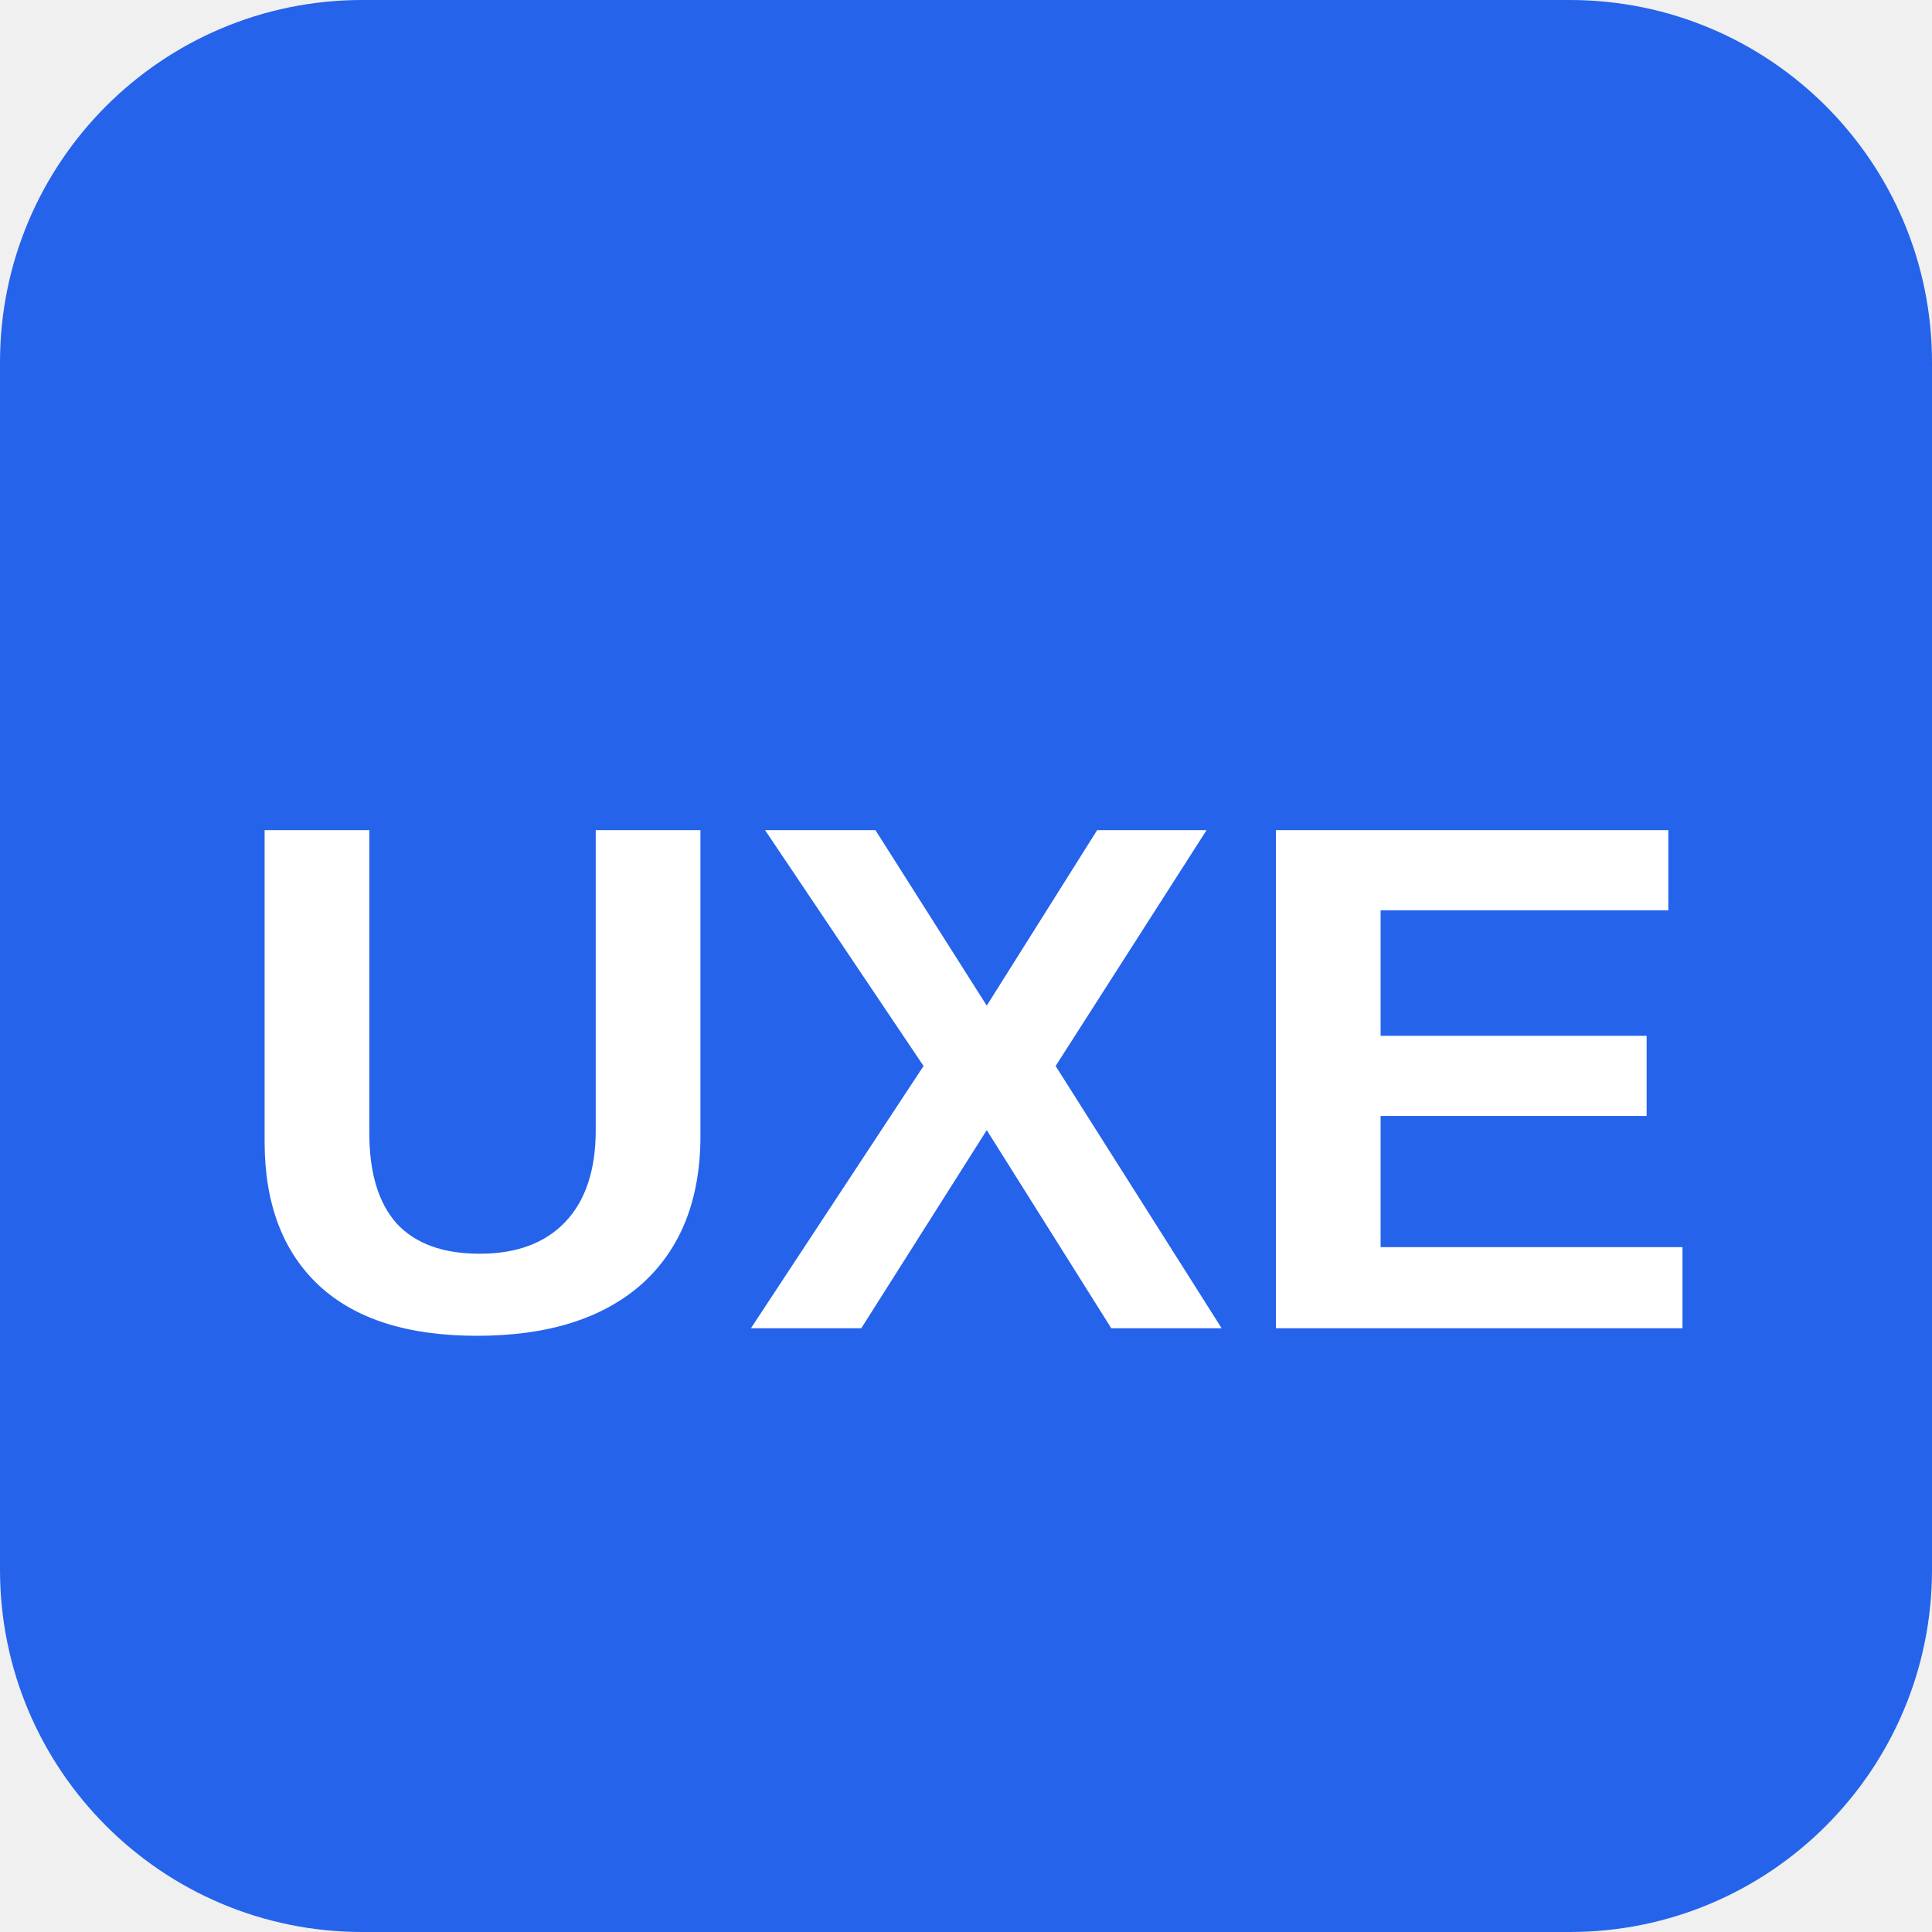
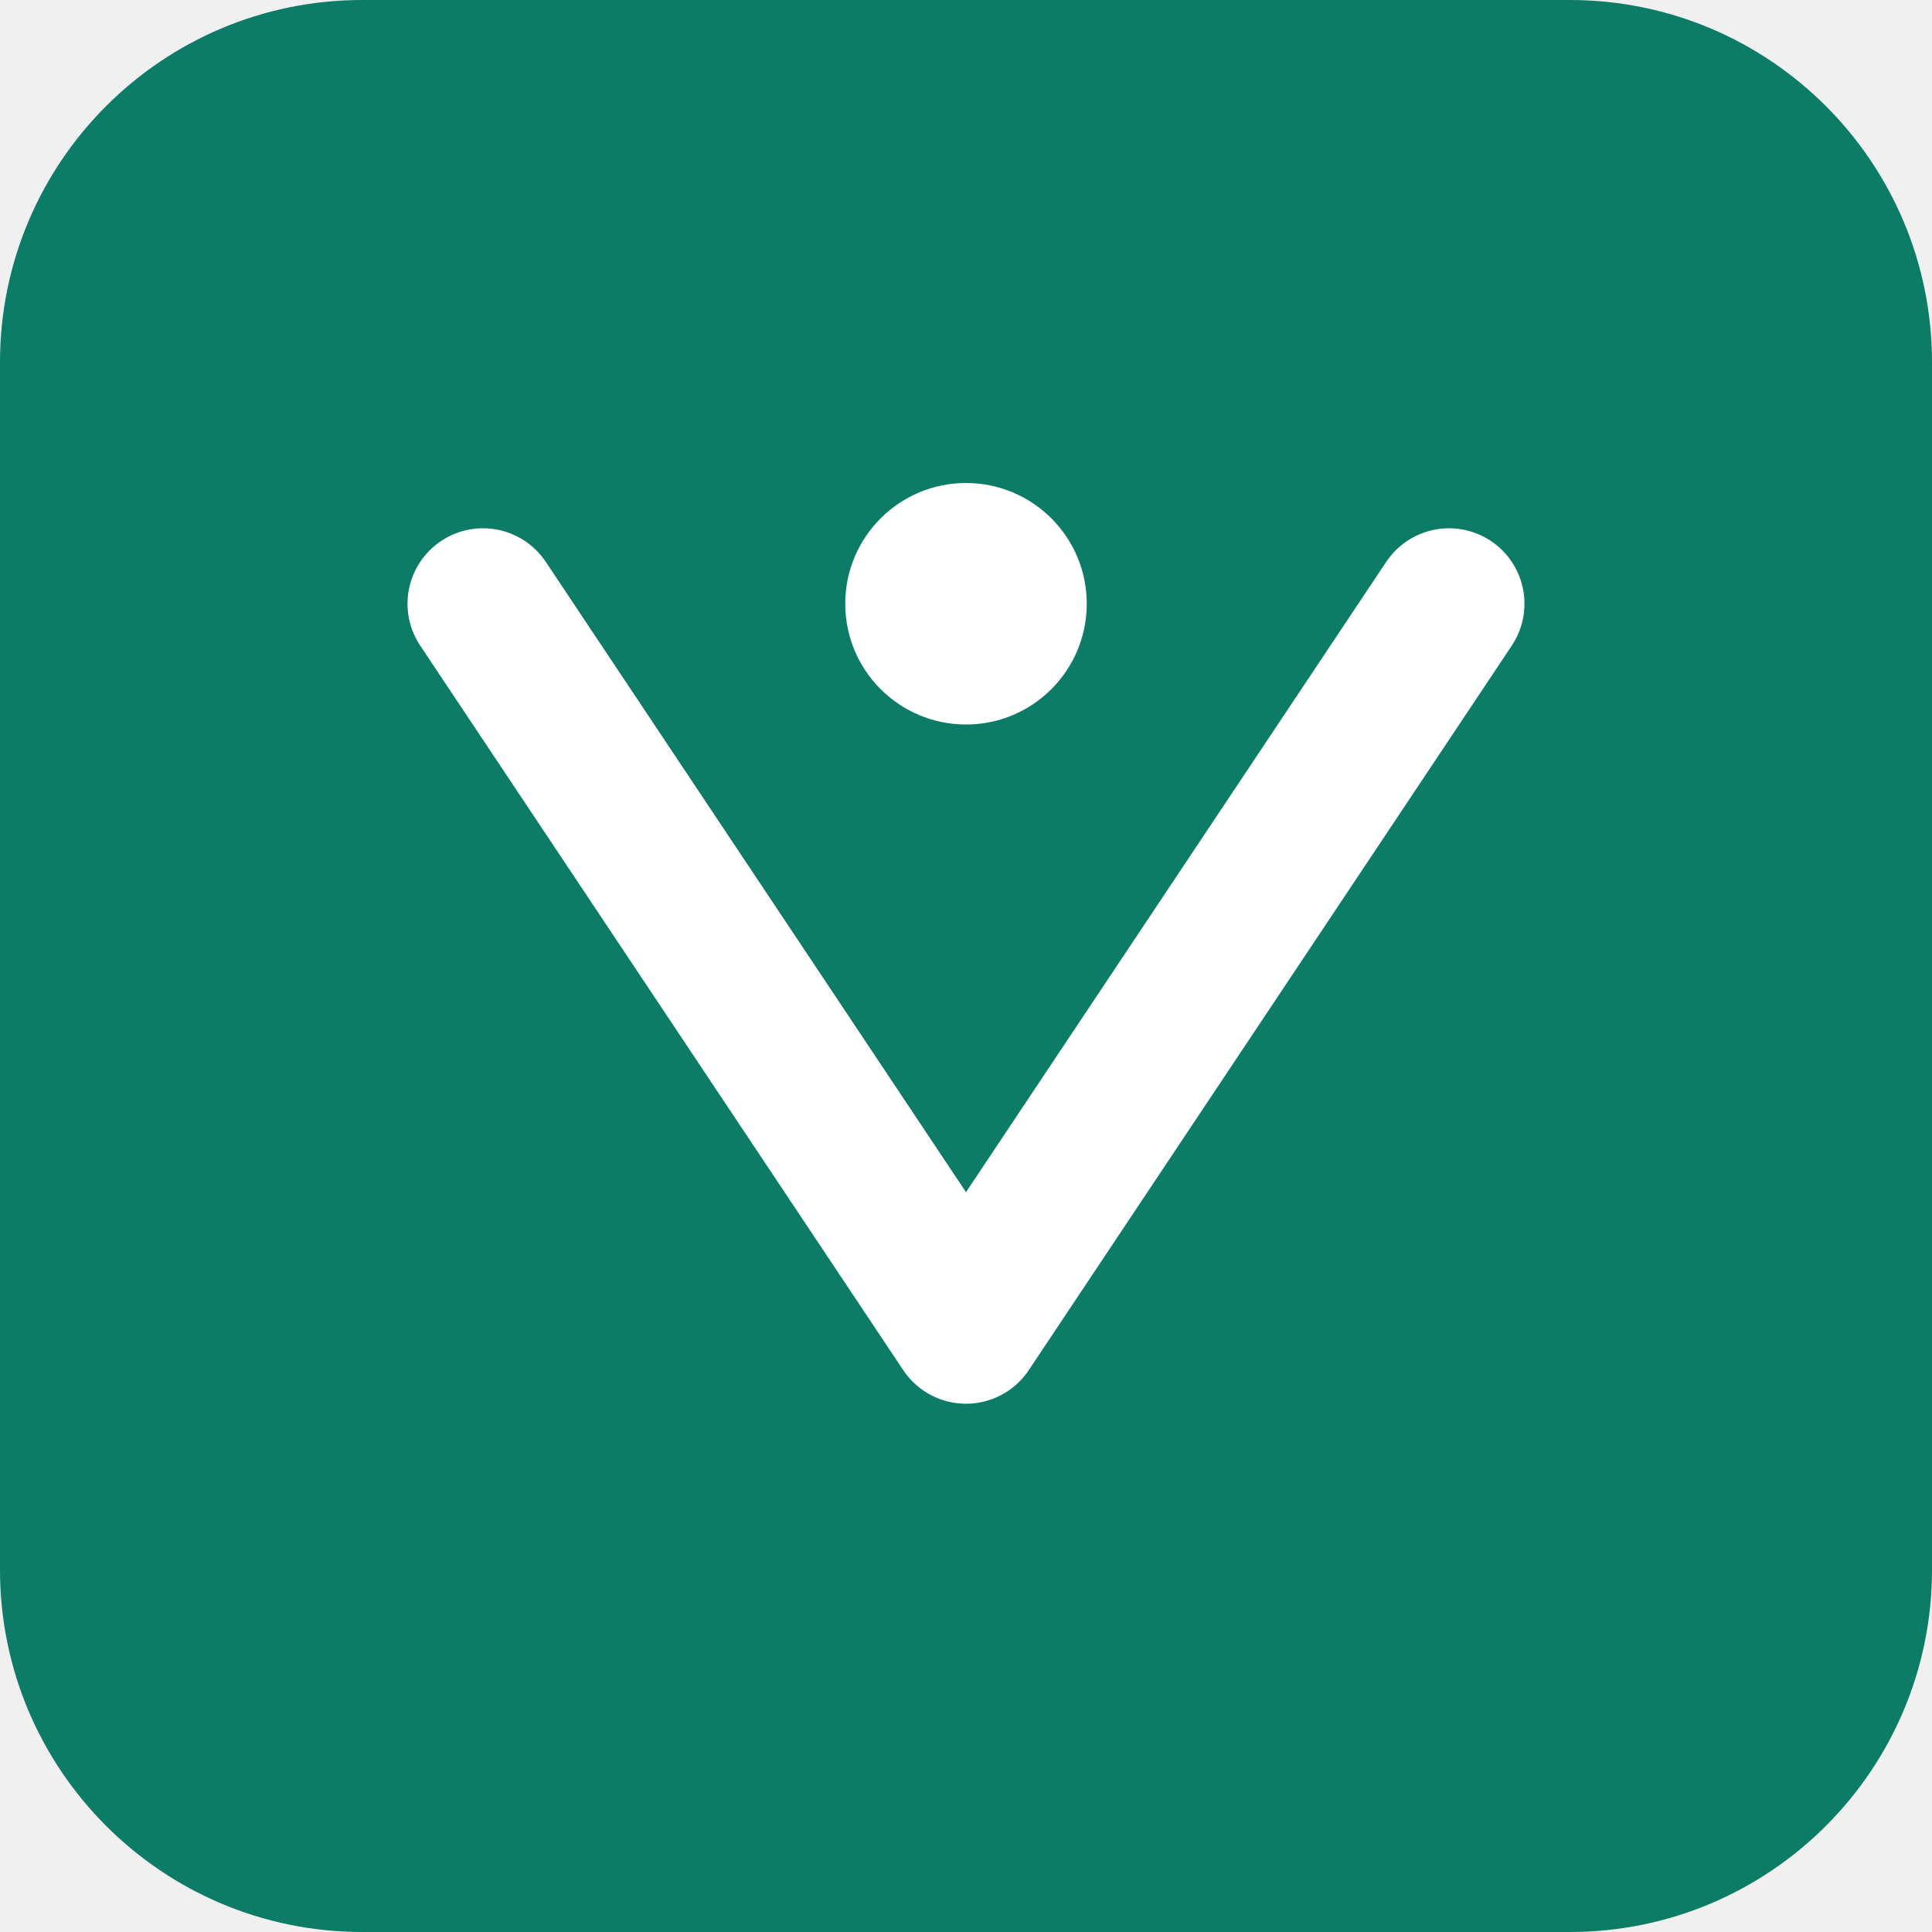
<svg xmlns="http://www.w3.org/2000/svg" width="32" height="32" viewBox="0 0 32 32">
-   <rect width="32" height="32" rx="6" fill="#2563eb" />
-   <text x="16" y="22" font-family="Arial, sans-serif" font-size="12" font-weight="bold" text-anchor="middle" fill="white">UXE</text>
+   <rect width="32" height="32" rx="6" fill="#0d7c66" />
+   <path d="M8 10 L16 22 L24 10" fill="none" stroke="white" stroke-width="2.5" stroke-linecap="round" stroke-linejoin="round" />
+   <circle cx="16" cy="10" r="2" fill="white" />
</svg>
